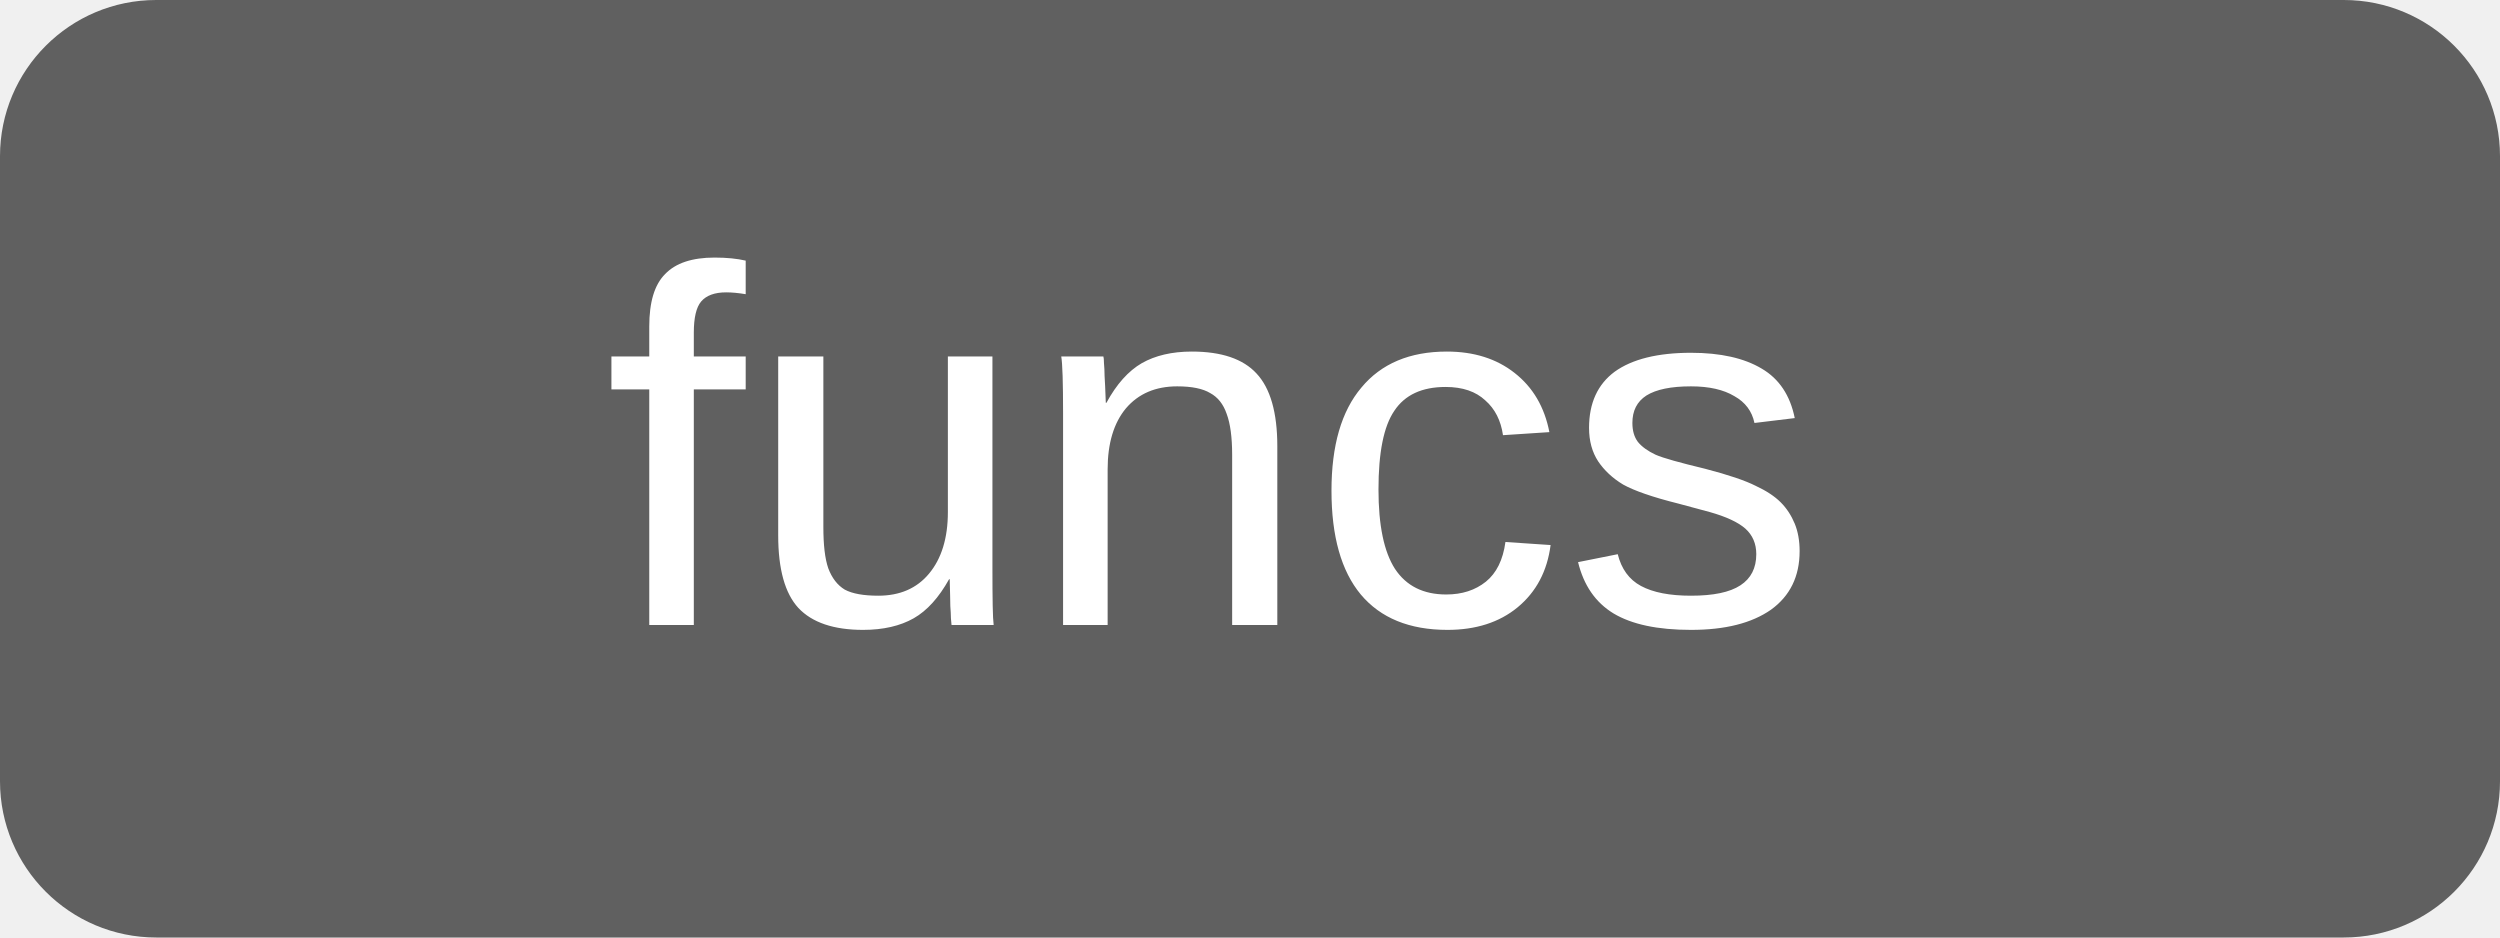
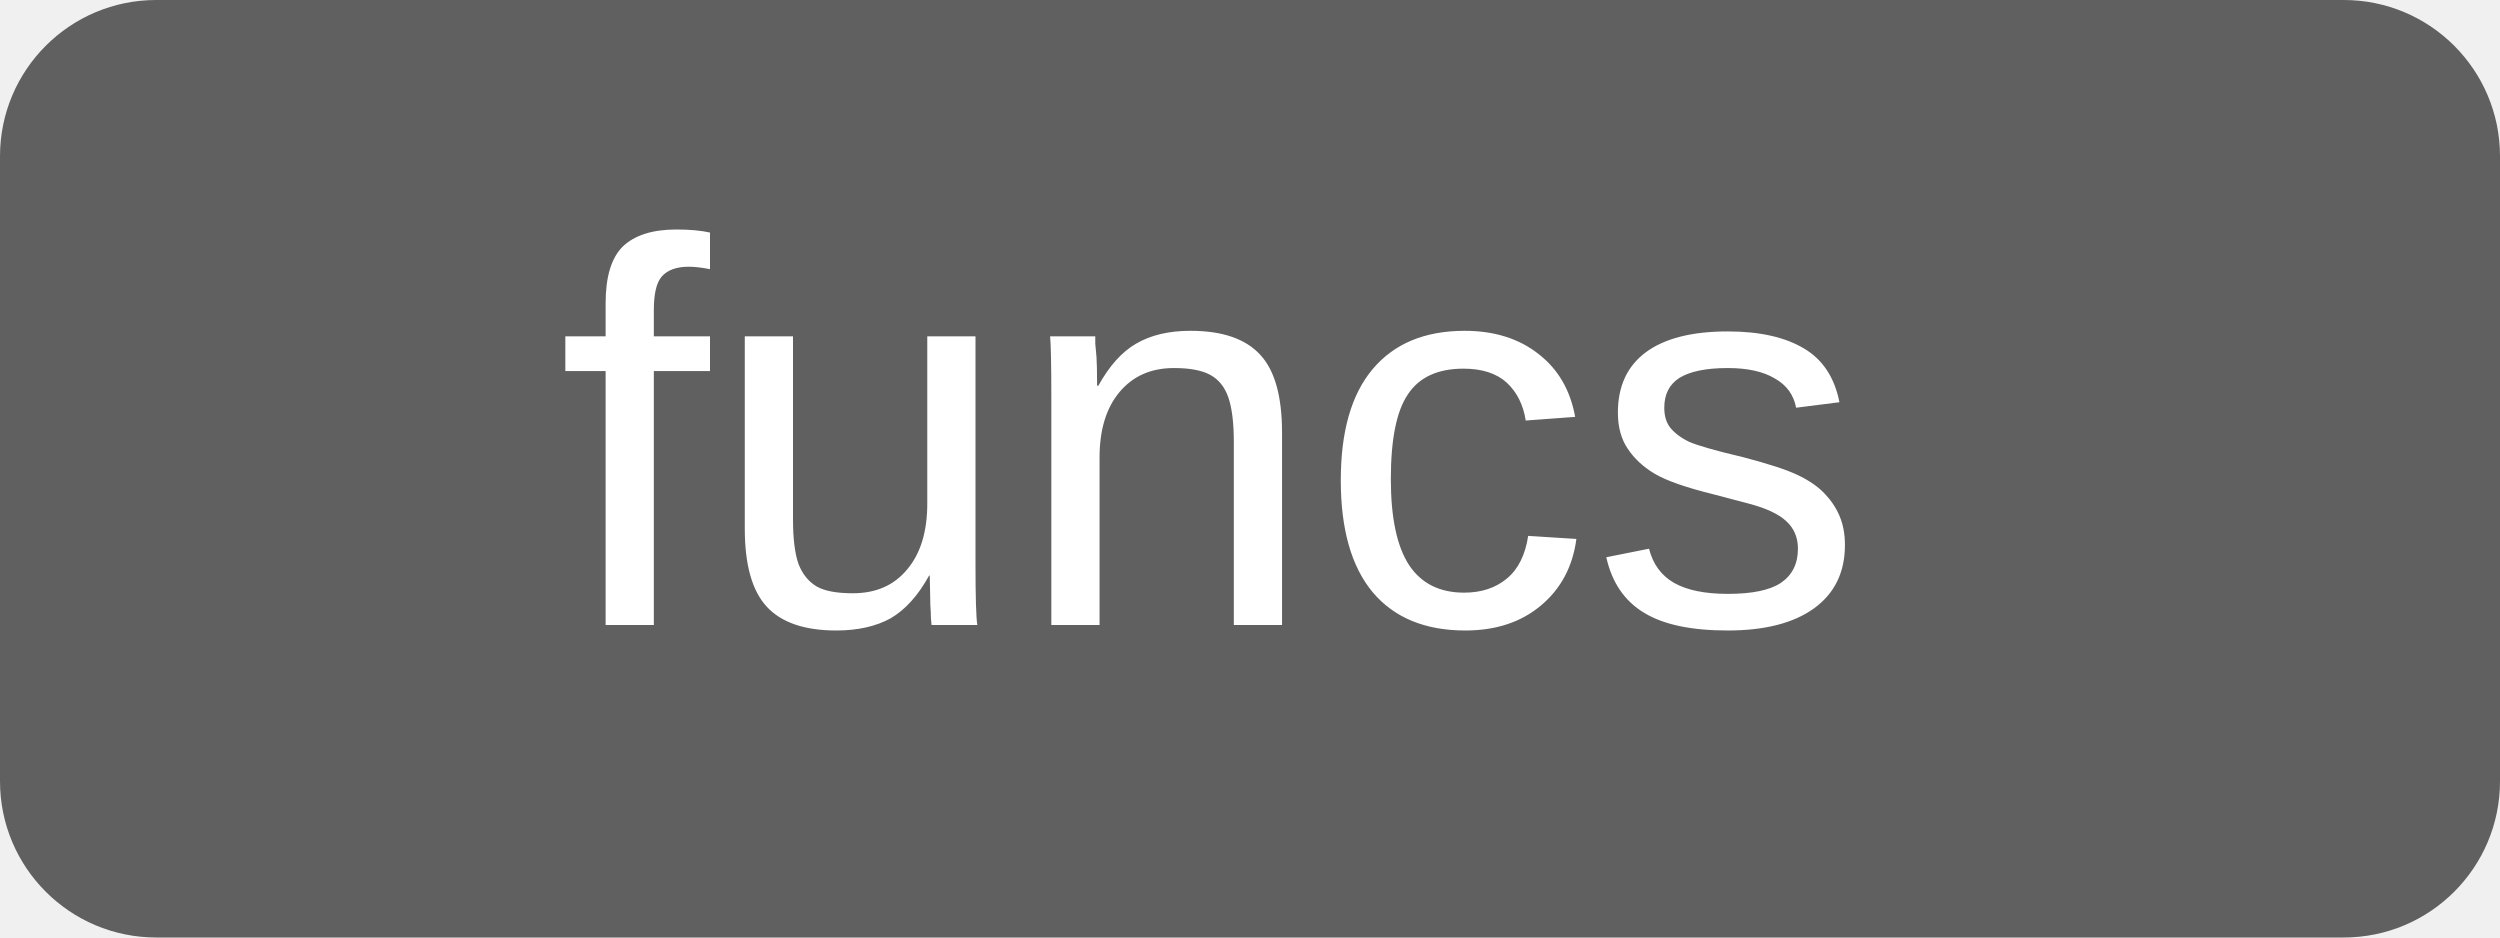
<svg xmlns="http://www.w3.org/2000/svg" width="64" height="24">
  <rect x="0" y="0" width="64" height="24" rx="4" ry="4" fill="#606060" />
-   <text x="31" y="16" font-family="Arial" font-size="13" fill="white" text-anchor="middle">funcs</text>
+   <text x="31" y="16" font-family="Arial" font-size="14" fill="white" text-anchor="middle">funcs</text>
</svg>
